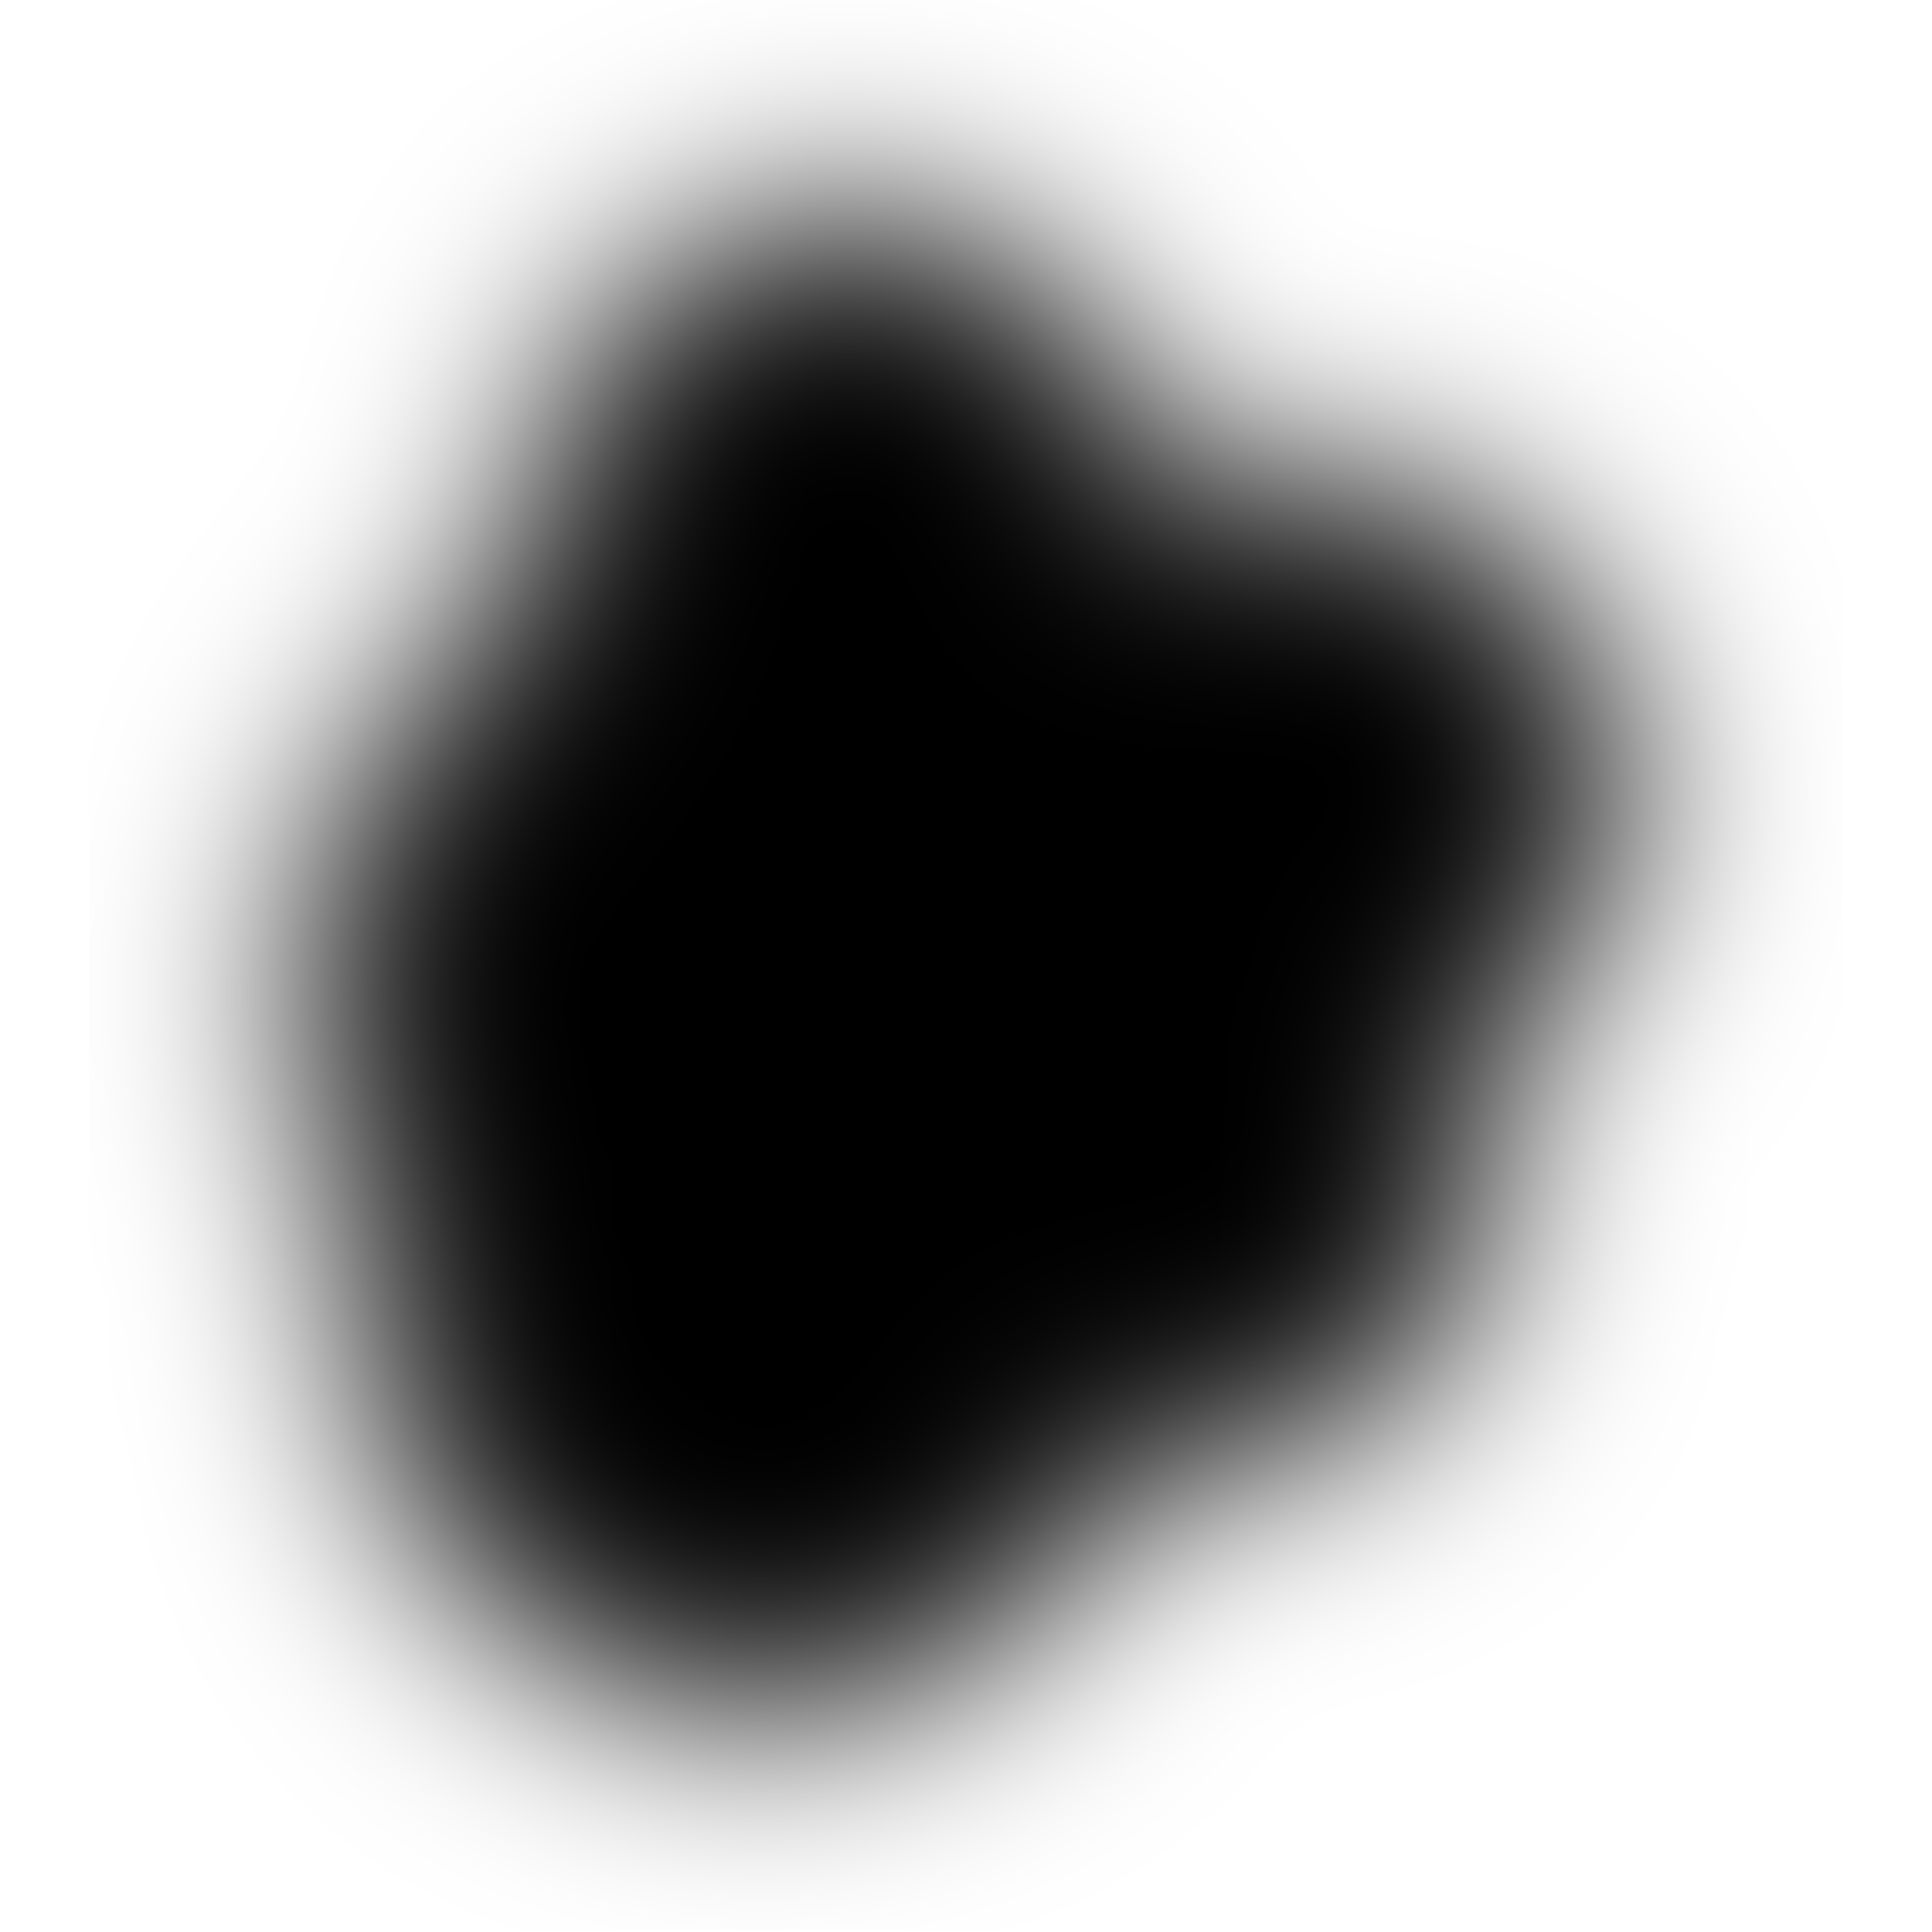
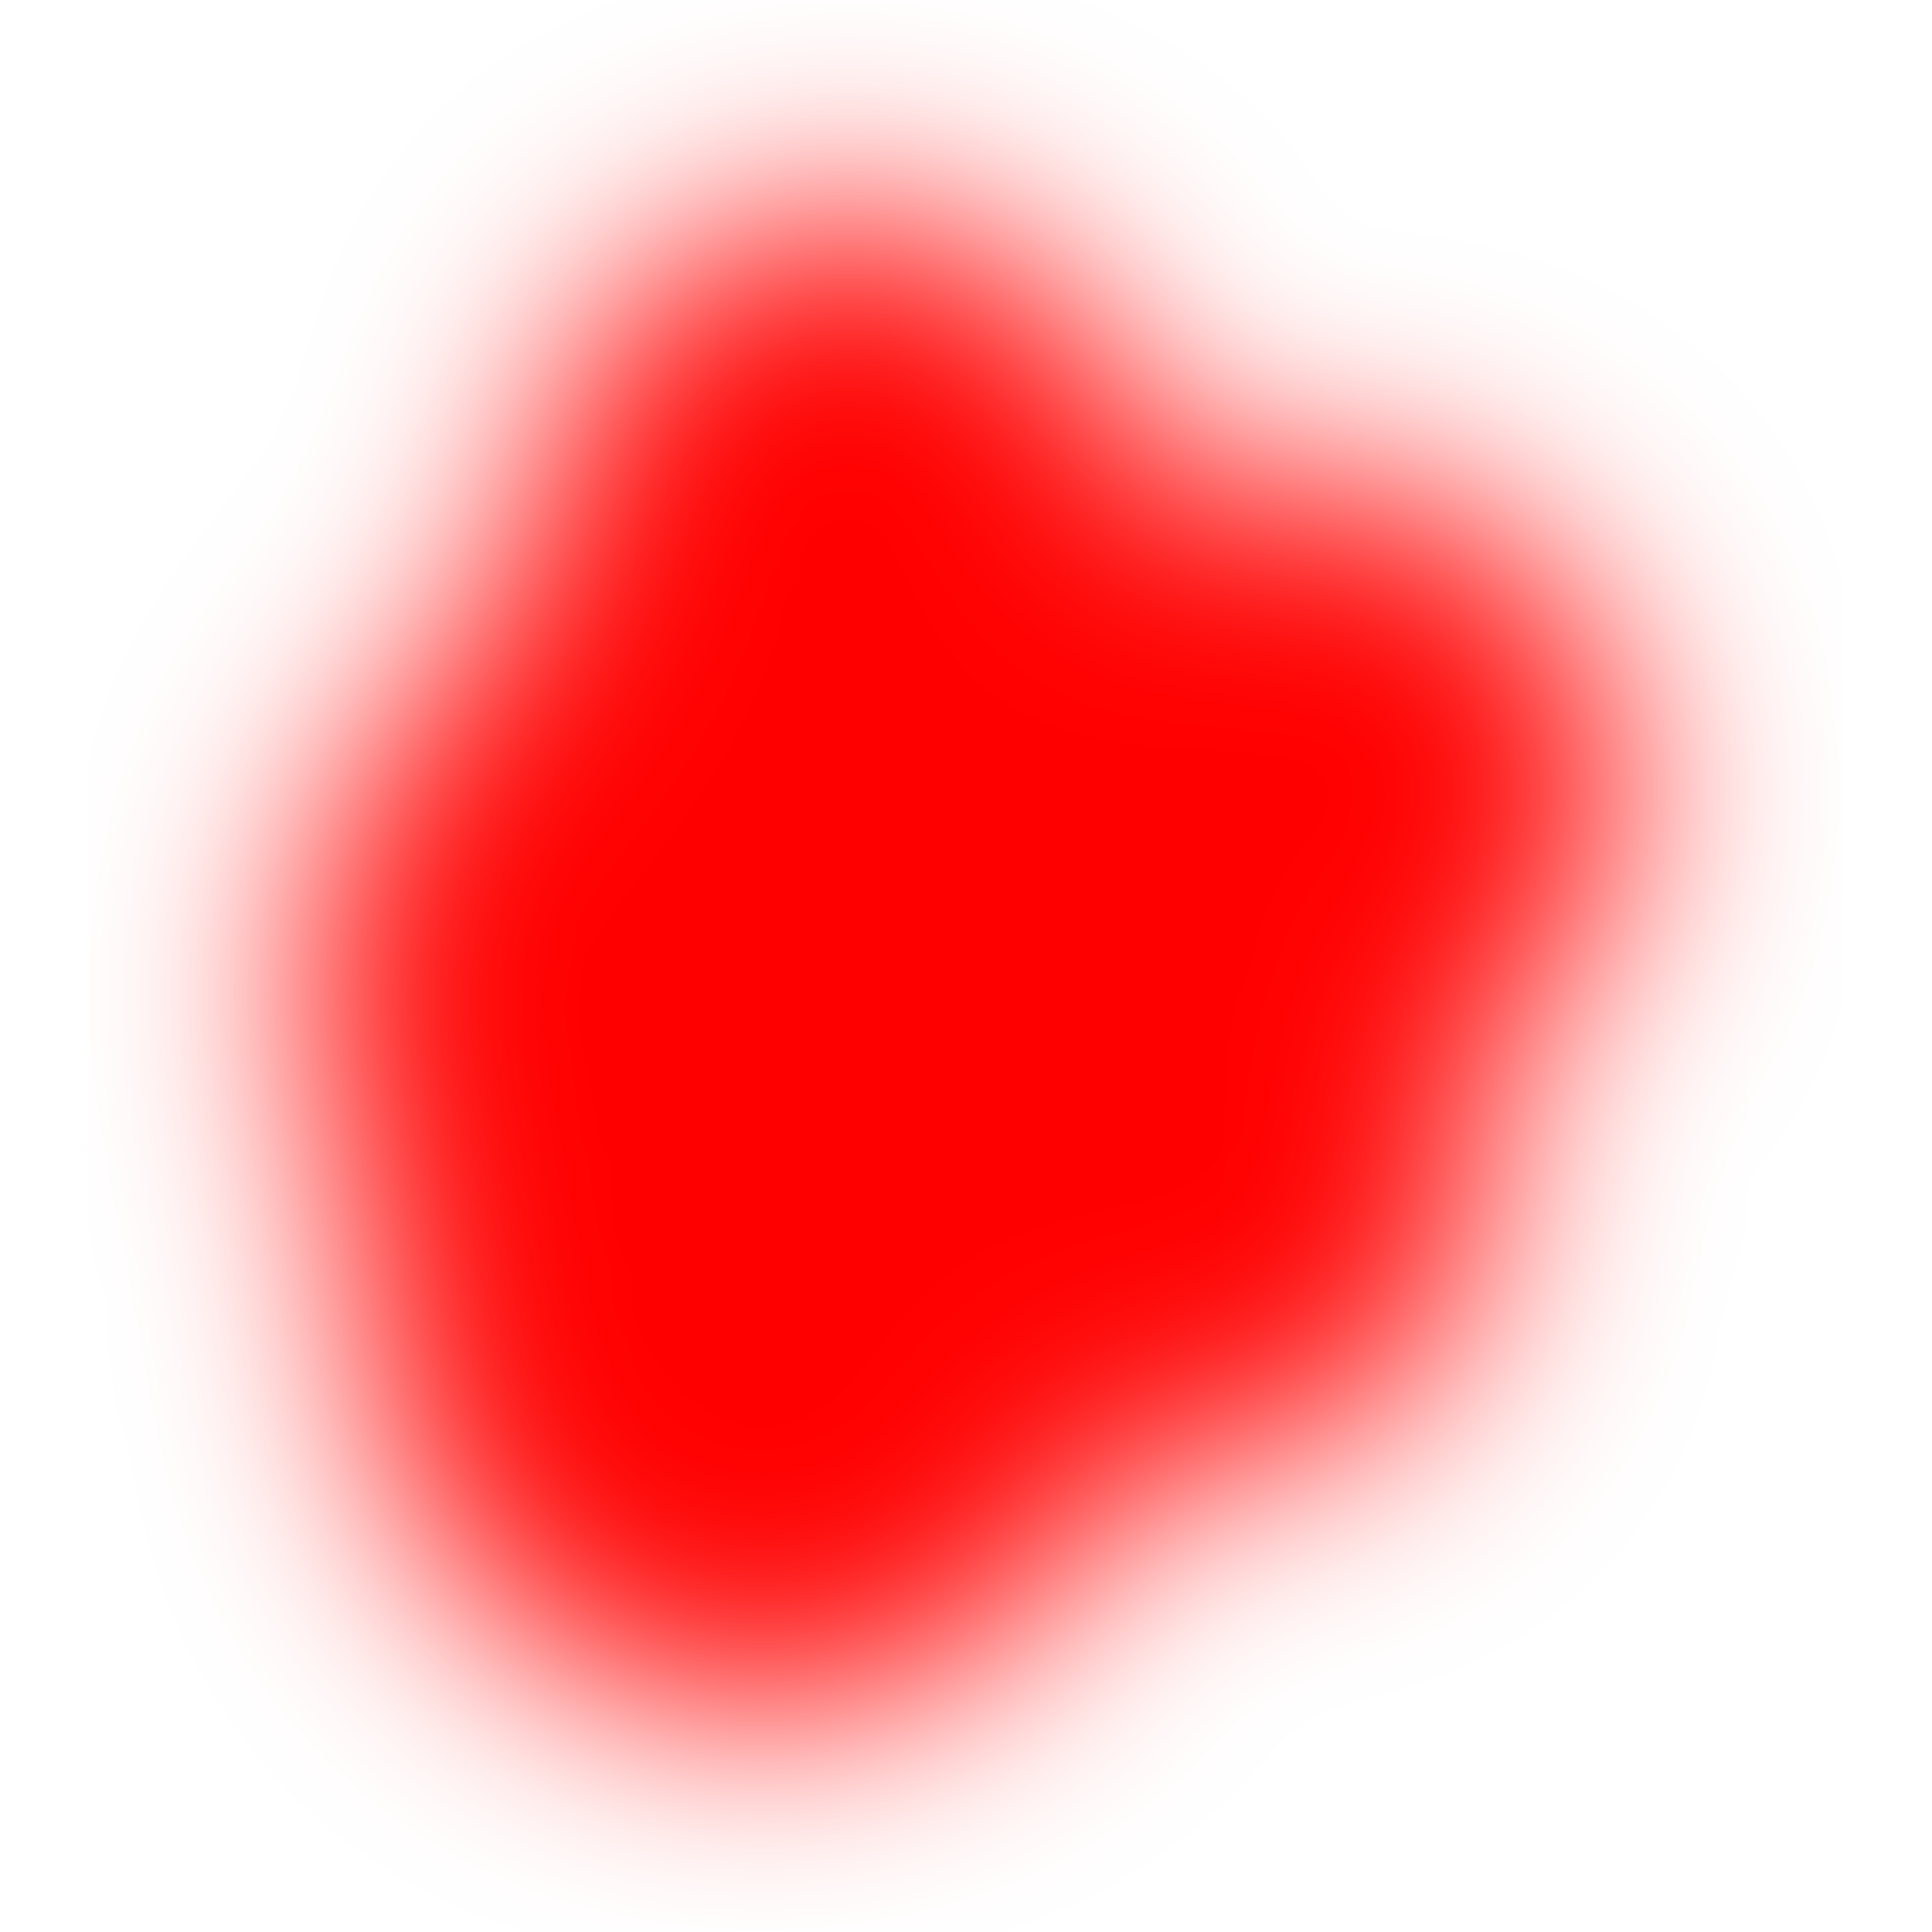
- <svg xmlns="http://www.w3.org/2000/svg" width="200" height="200" viewBox="0 0 721 794" fill="none">
+ <svg xmlns="http://www.w3.org/2000/svg" width="200" height="200" viewBox="0 0 721 794" fill="red">
  <g filter="url(#filter0_f_87_1376)">
-     <path d="M312.097 345.072C382.533 345.072 439.633 287.972 439.633 217.536C439.633 147.1 382.533 90 312.097 90C241.661 90 184.561 147.1 184.561 217.536C184.561 287.972 241.661 345.072 312.097 345.072Z" fill="black" />
-     <path d="M502.831 452.248C432.395 452.248 375.295 395.148 375.295 324.712C375.295 254.276 432.395 197.176 502.831 197.176C573.267 197.176 630.367 254.276 630.367 324.712C630.367 395.148 573.267 452.248 502.831 452.248Z" fill="black" />
-     <path d="M460.354 494.725C389.917 494.725 332.818 437.625 332.818 367.189C332.818 296.753 389.917 239.653 460.354 239.653C530.79 239.653 587.89 296.753 587.89 367.189C587.89 437.625 530.79 494.725 460.354 494.725Z" fill="black" />
-     <path d="M276.753 703.086C366.08 703.086 438.495 630.672 438.495 541.344C438.495 452.016 366.08 379.602 276.753 379.602C187.425 379.602 115.011 452.016 115.011 541.344C115.011 630.672 187.425 703.086 276.753 703.086Z" fill="black" />
-     <path d="M326.921 628.975C416.248 628.975 488.663 556.561 488.663 467.233C488.663 377.905 416.248 305.491 326.921 305.491C237.593 305.491 165.179 377.905 165.179 467.233C165.179 556.561 237.593 628.975 326.921 628.975Z" fill="black" />
-     <path d="M266.628 213.218C321.104 225.329 355.447 279.309 343.336 333.784C331.224 388.26 277.245 422.603 222.77 410.492C168.294 398.38 133.951 344.401 146.062 289.925C158.174 235.45 212.153 201.107 266.628 213.218Z" fill="black" />
-     <path d="M260.44 230.852C159.681 238.188 83.653 321.783 90.627 417.567C97.6 513.352 184.934 585.054 285.693 577.718C386.452 570.382 462.48 486.787 455.507 391.003C448.533 295.218 361.199 223.516 260.44 230.852Z" fill="black" />
-     <path d="M556.028 413.289C592.335 473.283 575.533 549.897 518.5 584.411C461.468 618.926 385.801 598.27 349.495 538.276C313.188 478.282 329.99 401.668 387.022 367.153C444.055 332.639 519.721 353.294 556.028 413.289Z" fill="black" />
-     <path d="M353.876 503.88C441.089 503.88 511.789 433.18 511.789 345.967C511.789 258.754 441.089 188.054 353.876 188.054C266.663 188.054 195.963 258.754 195.963 345.967C195.963 433.18 266.663 503.88 353.876 503.88Z" fill="black" />
-     <path d="M195.393 576.851C244.194 576.851 283.756 537.29 283.756 488.488C283.756 439.687 244.194 400.125 195.393 400.125C146.591 400.125 107.03 439.687 107.03 488.488C107.03 537.29 146.591 576.851 195.393 576.851Z" fill="black" />
+     <path d="M312.097 345.072C382.533 345.072 439.633 287.972 439.633 217.536C439.633 147.1 382.533 90 312.097 90C241.661 90 184.561 147.1 184.561 217.536C184.561 287.972 241.661 345.072 312.097 345.072Z" />
+     <path d="M502.831 452.248C432.395 452.248 375.295 395.148 375.295 324.712C375.295 254.276 432.395 197.176 502.831 197.176C573.267 197.176 630.367 254.276 630.367 324.712C630.367 395.148 573.267 452.248 502.831 452.248Z" />
+     <path d="M460.354 494.725C389.917 494.725 332.818 437.625 332.818 367.189C332.818 296.753 389.917 239.653 460.354 239.653C530.79 239.653 587.89 296.753 587.89 367.189C587.89 437.625 530.79 494.725 460.354 494.725Z" />
+     <path d="M276.753 703.086C366.08 703.086 438.495 630.672 438.495 541.344C438.495 452.016 366.08 379.602 276.753 379.602C187.425 379.602 115.011 452.016 115.011 541.344C115.011 630.672 187.425 703.086 276.753 703.086Z" />
+     <path d="M326.921 628.975C416.248 628.975 488.663 556.561 488.663 467.233C488.663 377.905 416.248 305.491 326.921 305.491C237.593 305.491 165.179 377.905 165.179 467.233C165.179 556.561 237.593 628.975 326.921 628.975Z" />
+     <path d="M266.628 213.218C321.104 225.329 355.447 279.309 343.336 333.784C331.224 388.26 277.245 422.603 222.77 410.492C168.294 398.38 133.951 344.401 146.062 289.925C158.174 235.45 212.153 201.107 266.628 213.218Z" />
+     <path d="M260.44 230.852C159.681 238.188 83.653 321.783 90.627 417.567C97.6 513.352 184.934 585.054 285.693 577.718C386.452 570.382 462.48 486.787 455.507 391.003C448.533 295.218 361.199 223.516 260.44 230.852Z" />
+     <path d="M556.028 413.289C592.335 473.283 575.533 549.897 518.5 584.411C461.468 618.926 385.801 598.27 349.495 538.276C313.188 478.282 329.99 401.668 387.022 367.153C444.055 332.639 519.721 353.294 556.028 413.289Z" />
+     <path d="M353.876 503.88C441.089 503.88 511.789 433.18 511.789 345.967C511.789 258.754 441.089 188.054 353.876 188.054C266.663 188.054 195.963 258.754 195.963 345.967C195.963 433.18 266.663 503.88 353.876 503.88Z" />
+     <path d="M195.393 576.851C244.194 576.851 283.756 537.29 283.756 488.488C283.756 439.687 244.194 400.125 195.393 400.125C146.591 400.125 107.03 439.687 107.03 488.488C107.03 537.29 146.591 576.851 195.393 576.851Z" />
  </g>
  <defs>
    <filter id="filter0_f_87_1376" x="0.183" y="0" width="720.184" height="793.086" filterUnits="userSpaceOnUse" color-interpolation-filters="sRGB">
      <feFlood flood-opacity="0" result="BackgroundImageFix" />
      <feBlend mode="normal" in="SourceGraphic" in2="BackgroundImageFix" result="shape" />
      <feGaussianBlur stdDeviation="45" result="effect1_foregroundBlur_87_1376" />
    </filter>
  </defs>
</svg>
